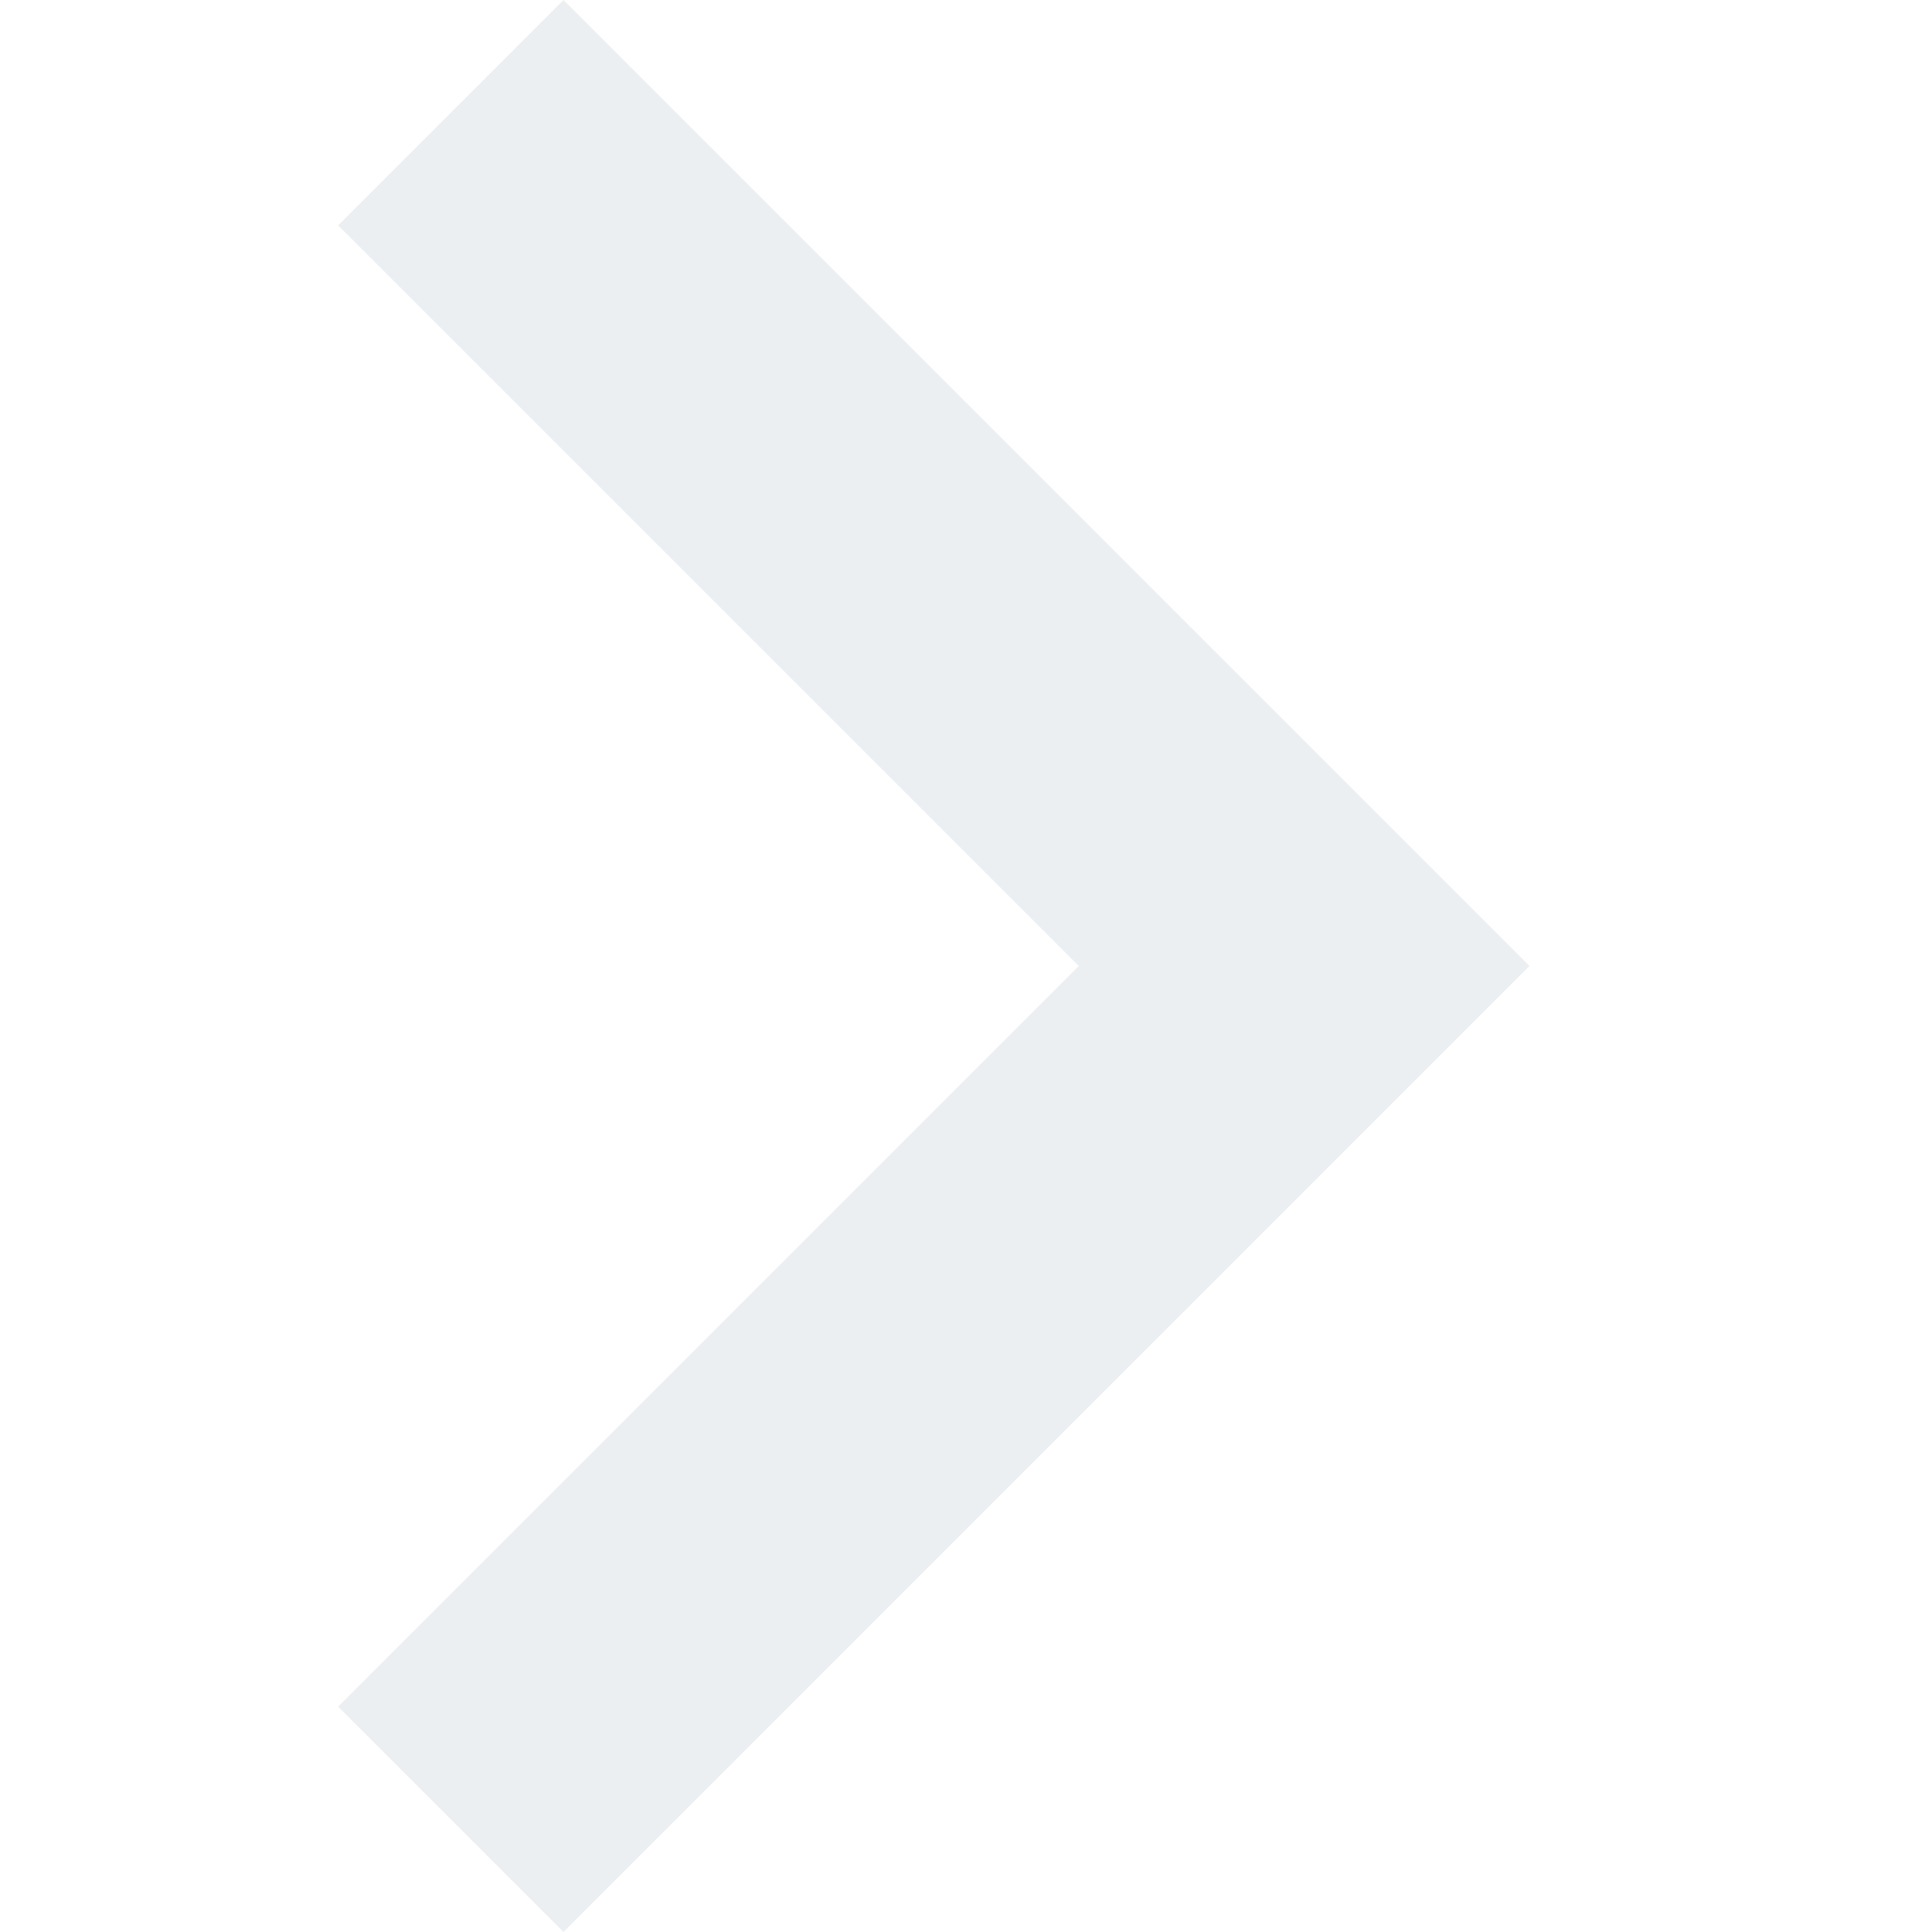
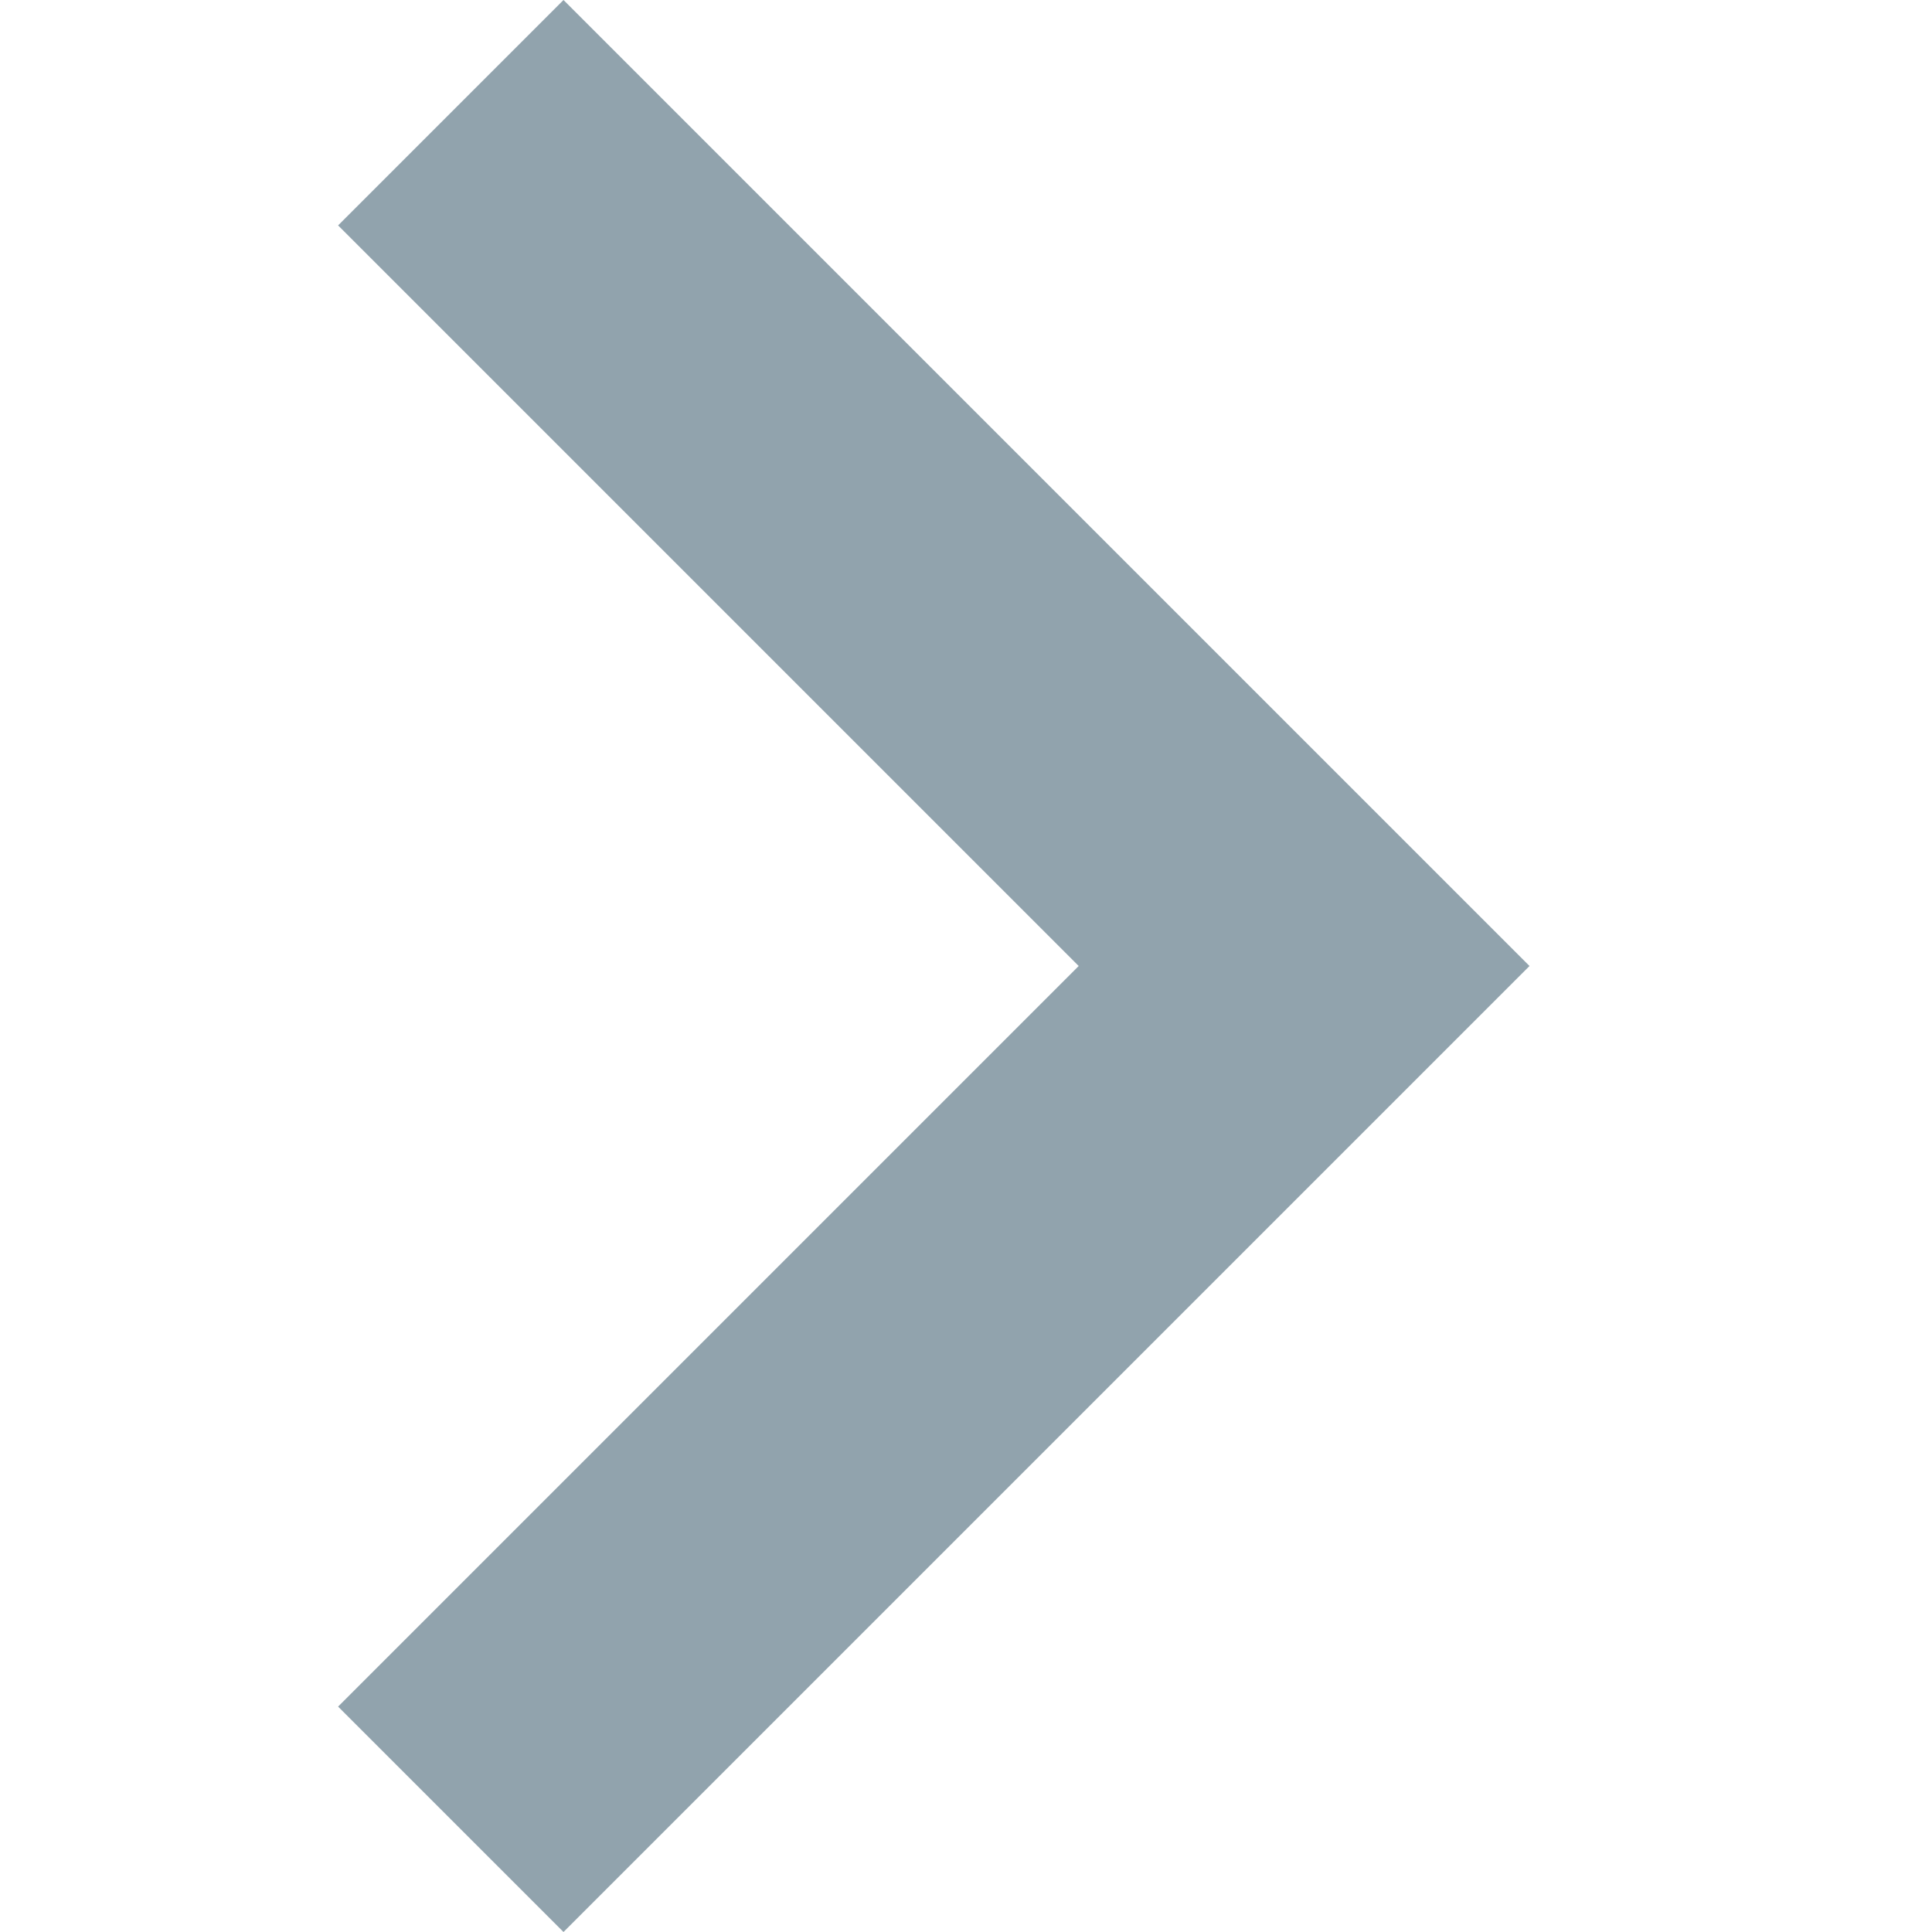
<svg xmlns="http://www.w3.org/2000/svg" version="1.1" id="Layer_1" x="0px" y="0px" viewBox="0 0 12 12" enable-background="new 0 0 12 12" xml:space="preserve">
-   <path fill="#ECEFF1" d="M2.1,10.6L6.7,6L2.1,1.4L3.5,0l6,6l-6,6L2.1,10.6z" />
+   <path fill="#91a3ad" d="M2.1,10.6L6.7,6L2.1,1.4L3.5,0l6,6l-6,6L2.1,10.6z" />
</svg>
